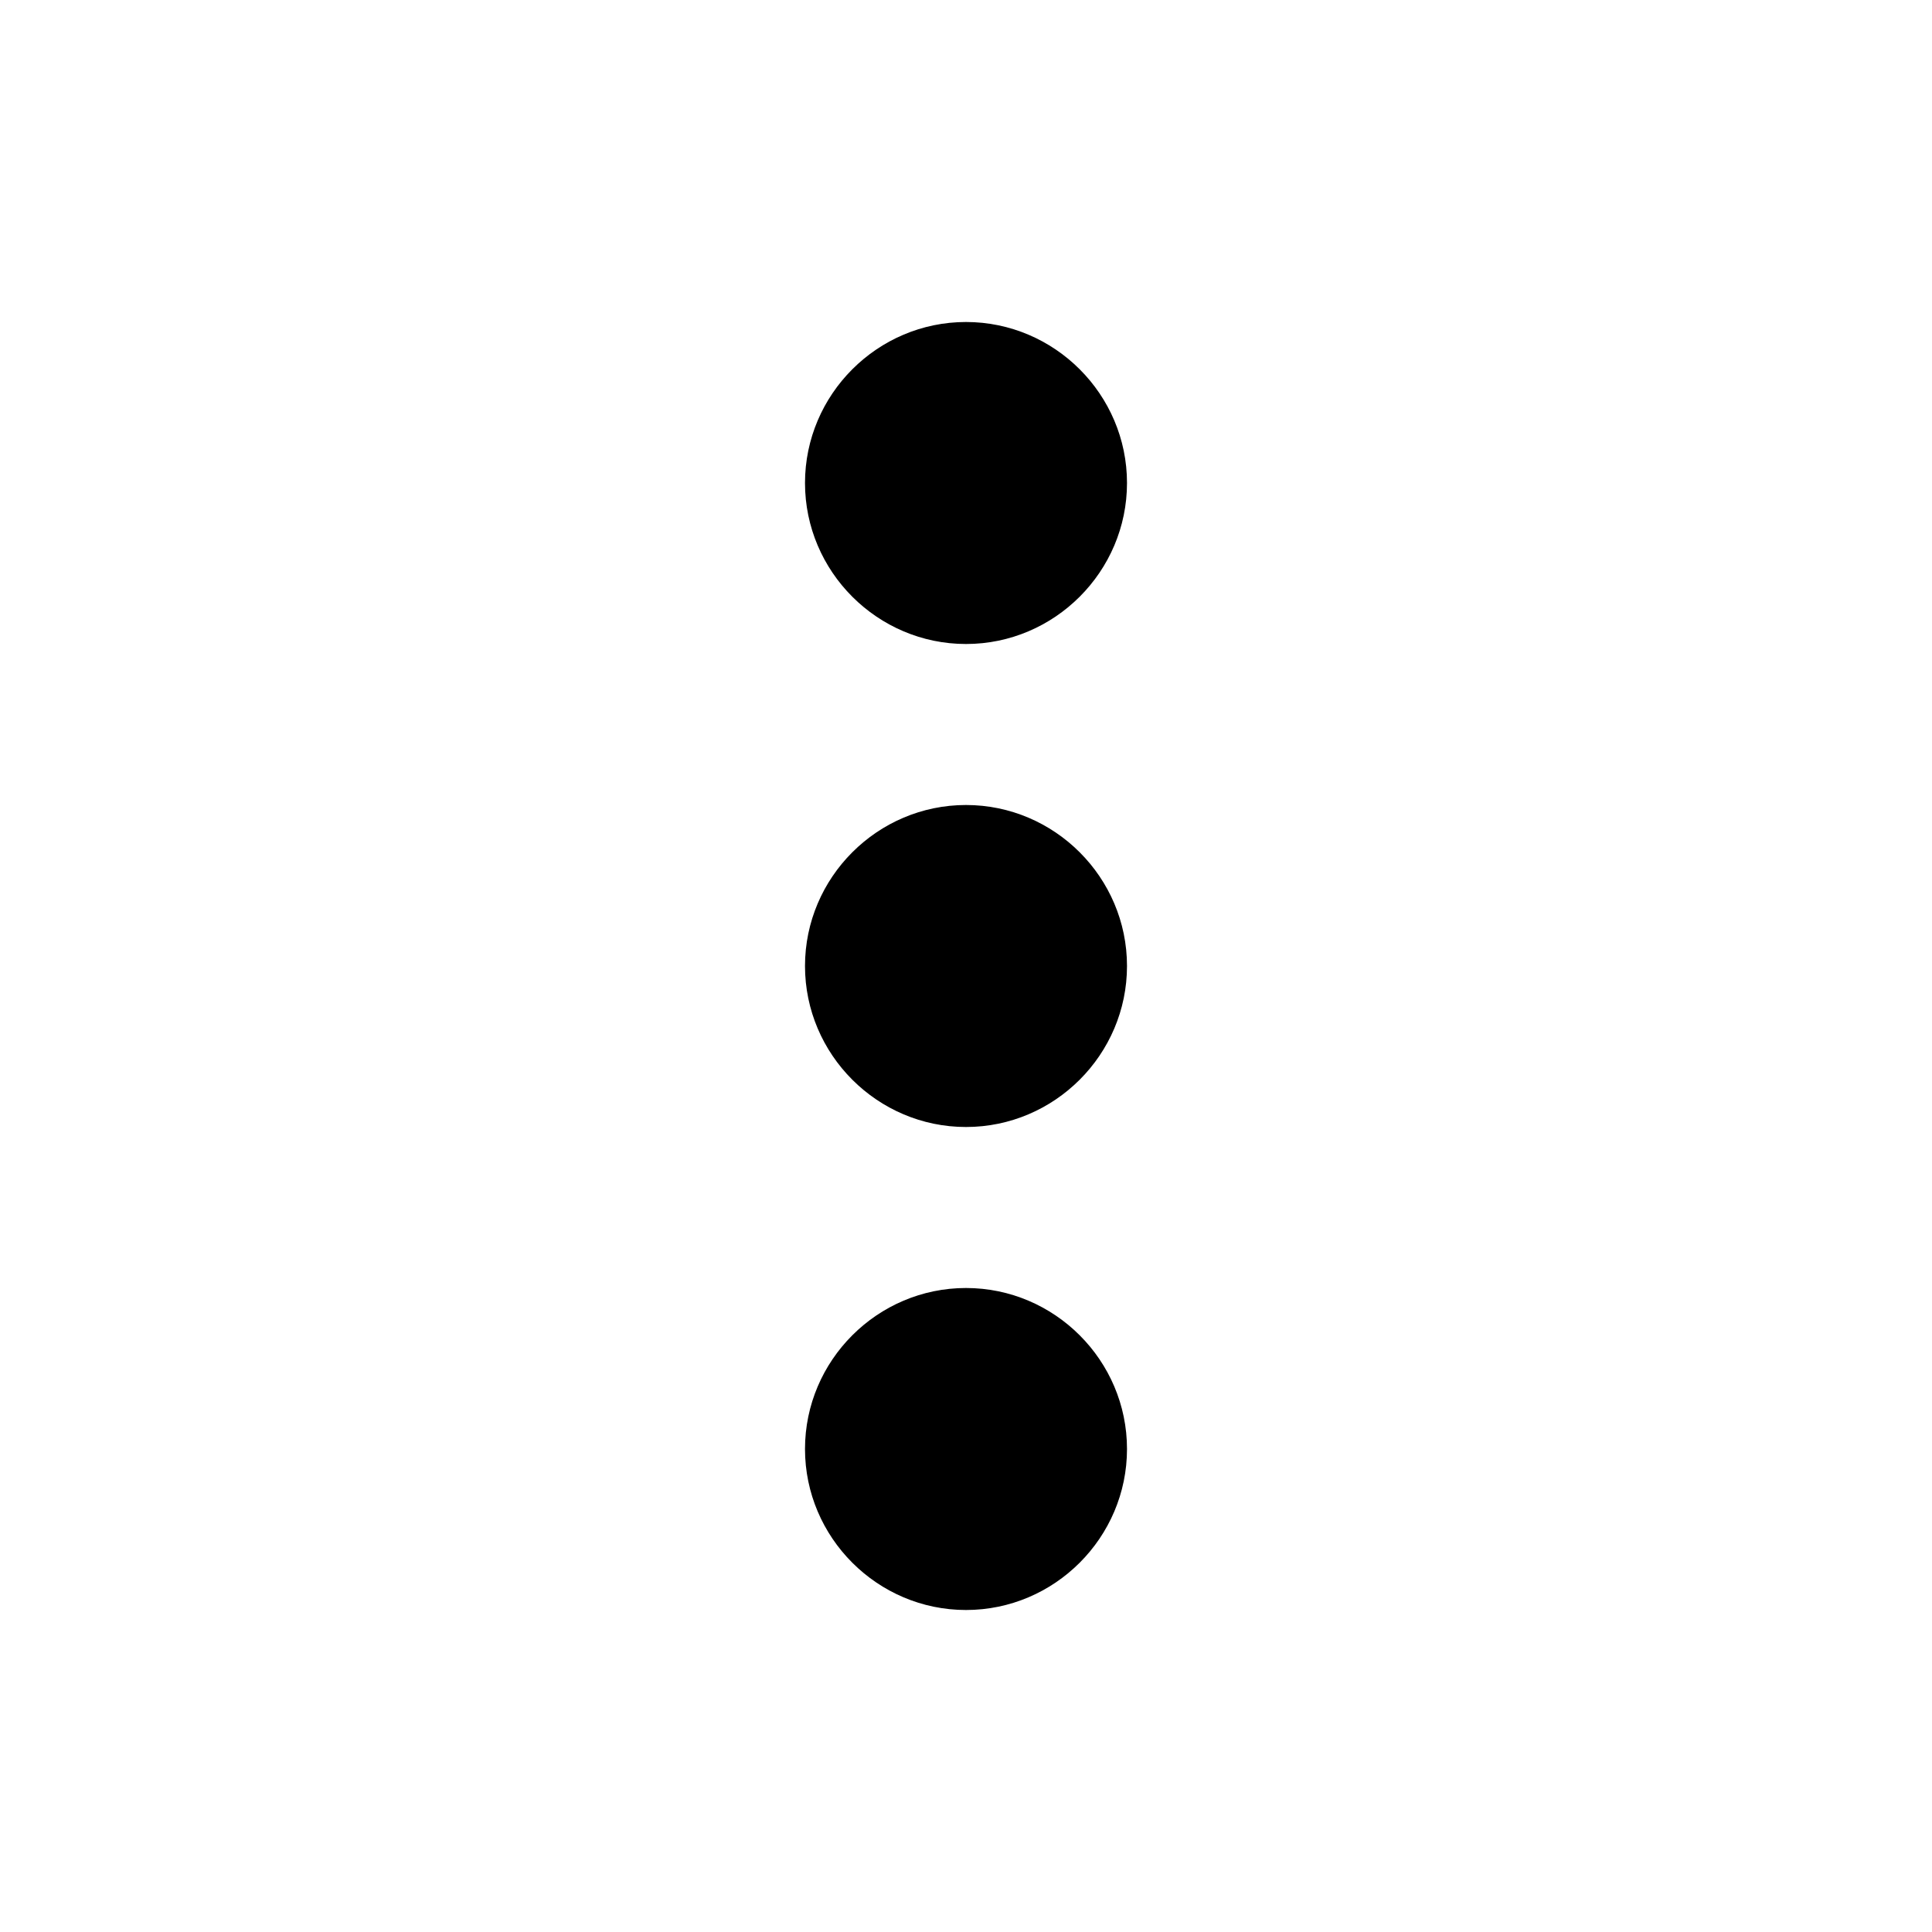
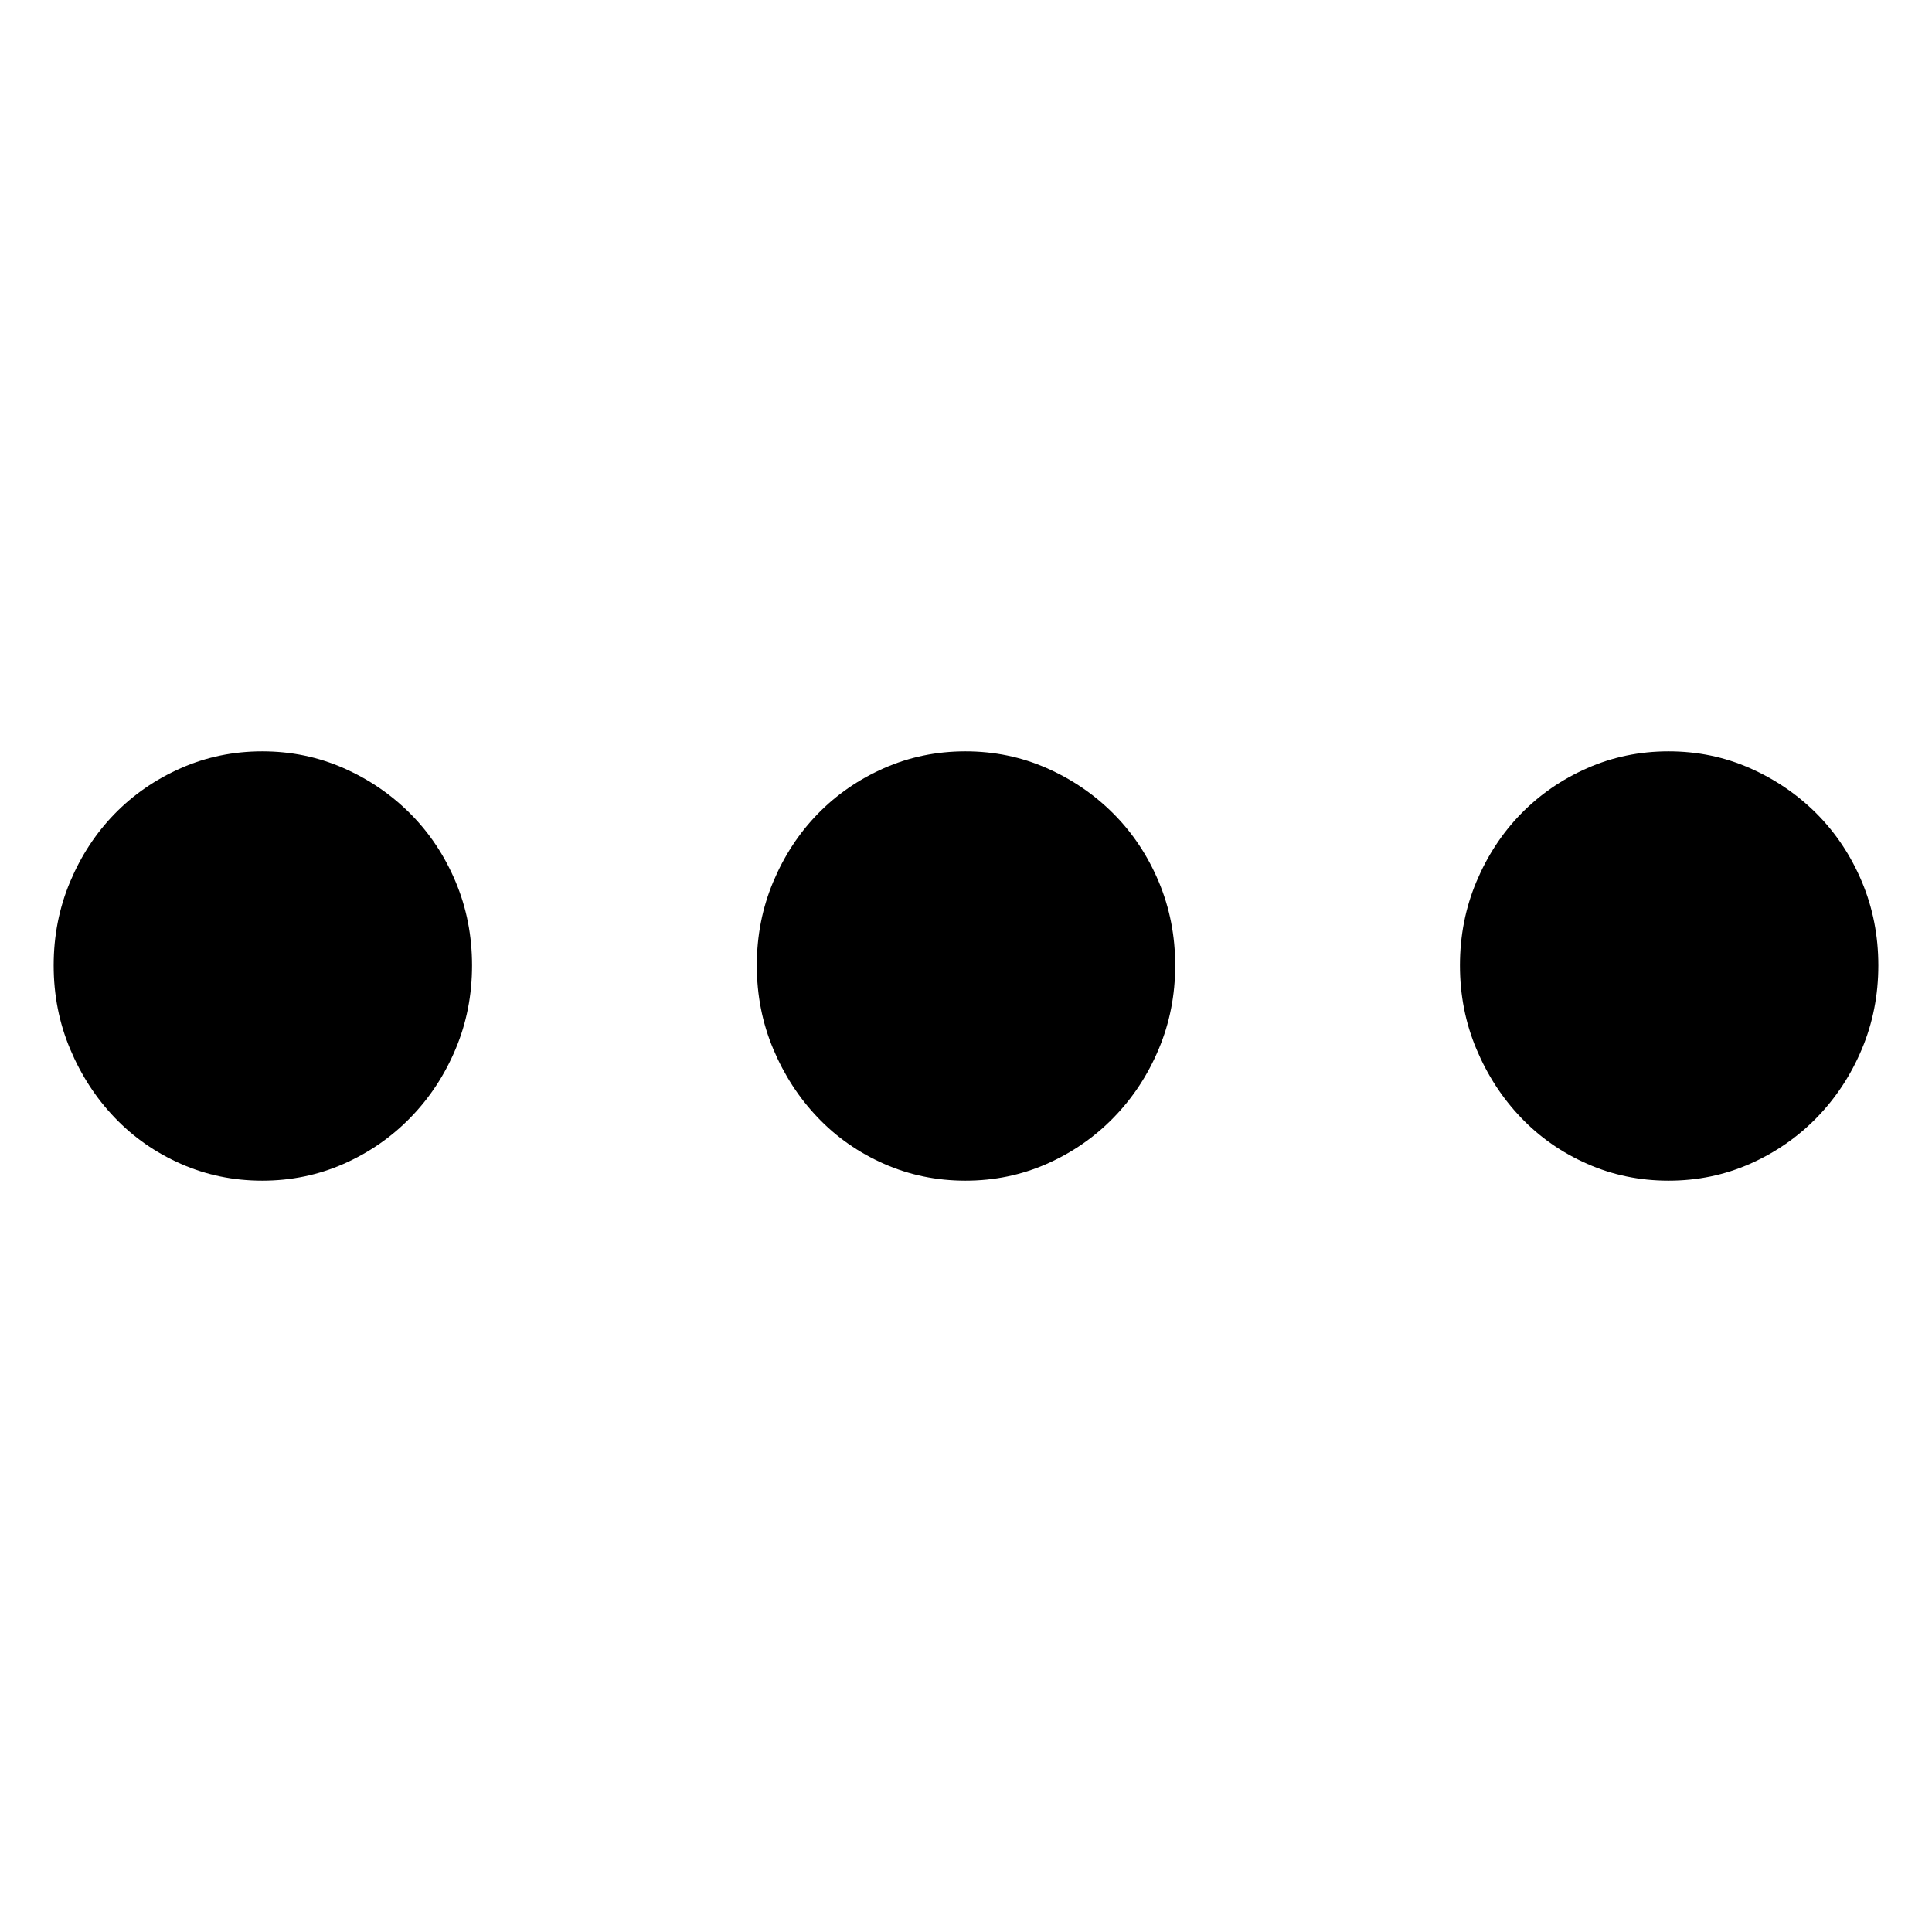
- <svg xmlns="http://www.w3.org/2000/svg" width="24" height="24" viewBox="0 0 24 24">
-   <path d="M0 0h24v24H0z" fill="none" />
-   <path d="M12 8c1.1 0 2-.9 2-2s-.9-2-2-2-2 .9-2 2 .9 2 2 2zm0 2c-1.1 0-2 .9-2 2s.9 2 2 2 2-.9 2-2-.9-2-2-2zm0 6c-1.1 0-2 .9-2 2s.9 2 2 2 2-.9 2-2-.9-2-2-2z" />
+ <svg xmlns="http://www.w3.org/2000/svg" width="36" height="36" viewBox="0 0 36 36">
+   <path fill="#000000" d="M27.204,17.989 C27.204,17.436 27.306,16.917 27.51,16.431 C27.714,15.946 27.99,15.524 28.34,15.165 C28.689,14.807 29.1,14.523 29.574,14.314 C30.047,14.105 30.553,14 31.091,14 C31.63,14 32.136,14.105 32.609,14.314 C33.082,14.523 33.497,14.807 33.854,15.165 C34.21,15.524 34.49,15.946 34.694,16.431 C34.898,16.917 35,17.436 35,17.989 C35,18.542 34.898,19.061 34.694,19.546 C34.49,20.032 34.21,20.458 33.854,20.824 C33.497,21.19 33.082,21.477 32.609,21.686 C32.136,21.895 31.63,22 31.091,22 C30.553,22 30.047,21.895 29.574,21.686 C29.1,21.477 28.689,21.19 28.34,20.824 C27.99,20.458 27.714,20.032 27.51,19.546 C27.306,19.061 27.204,18.542 27.204,17.989 Z M14.102,17.989 C14.102,17.436 14.204,16.917 14.408,16.431 C14.612,15.946 14.888,15.524 15.238,15.165 C15.587,14.807 15.998,14.523 16.471,14.314 C16.945,14.105 17.45,14 17.989,14 C18.528,14 19.034,14.105 19.507,14.314 C19.98,14.523 20.395,14.807 20.751,15.165 C21.108,15.524 21.388,15.946 21.592,16.431 C21.796,16.917 21.898,17.436 21.898,17.989 C21.898,18.542 21.796,19.061 21.592,19.546 C21.388,20.032 21.108,20.458 20.751,20.824 C20.395,21.19 19.98,21.477 19.507,21.686 C19.034,21.895 18.528,22 17.989,22 C17.45,22 16.945,21.895 16.471,21.686 C15.998,21.477 15.587,21.19 15.238,20.824 C14.888,20.458 14.612,20.032 14.408,19.546 C14.204,19.061 14.102,18.542 14.102,17.989 Z M1,17.989 C1,17.436 1.102,16.917 1.306,16.431 C1.51,15.946 1.786,15.524 2.136,15.165 C2.485,14.807 2.896,14.523 3.369,14.314 C3.842,14.105 4.348,14 4.887,14 C5.426,14 5.931,14.105 6.405,14.314 C6.878,14.523 7.293,14.807 7.649,15.165 C8.006,15.524 8.286,15.946 8.49,16.431 C8.694,16.917 8.796,17.436 8.796,17.989 C8.796,18.542 8.694,19.061 8.49,19.546 C8.286,20.032 8.006,20.458 7.649,20.824 C7.293,21.19 6.878,21.477 6.405,21.686 C5.931,21.895 5.426,22 4.887,22 C4.348,22 3.842,21.895 3.369,21.686 C2.896,21.477 2.485,21.19 2.136,20.824 C1.786,20.458 1.51,20.032 1.306,19.546 C1.102,19.061 1,18.542 1,17.989 Z" />
</svg>
